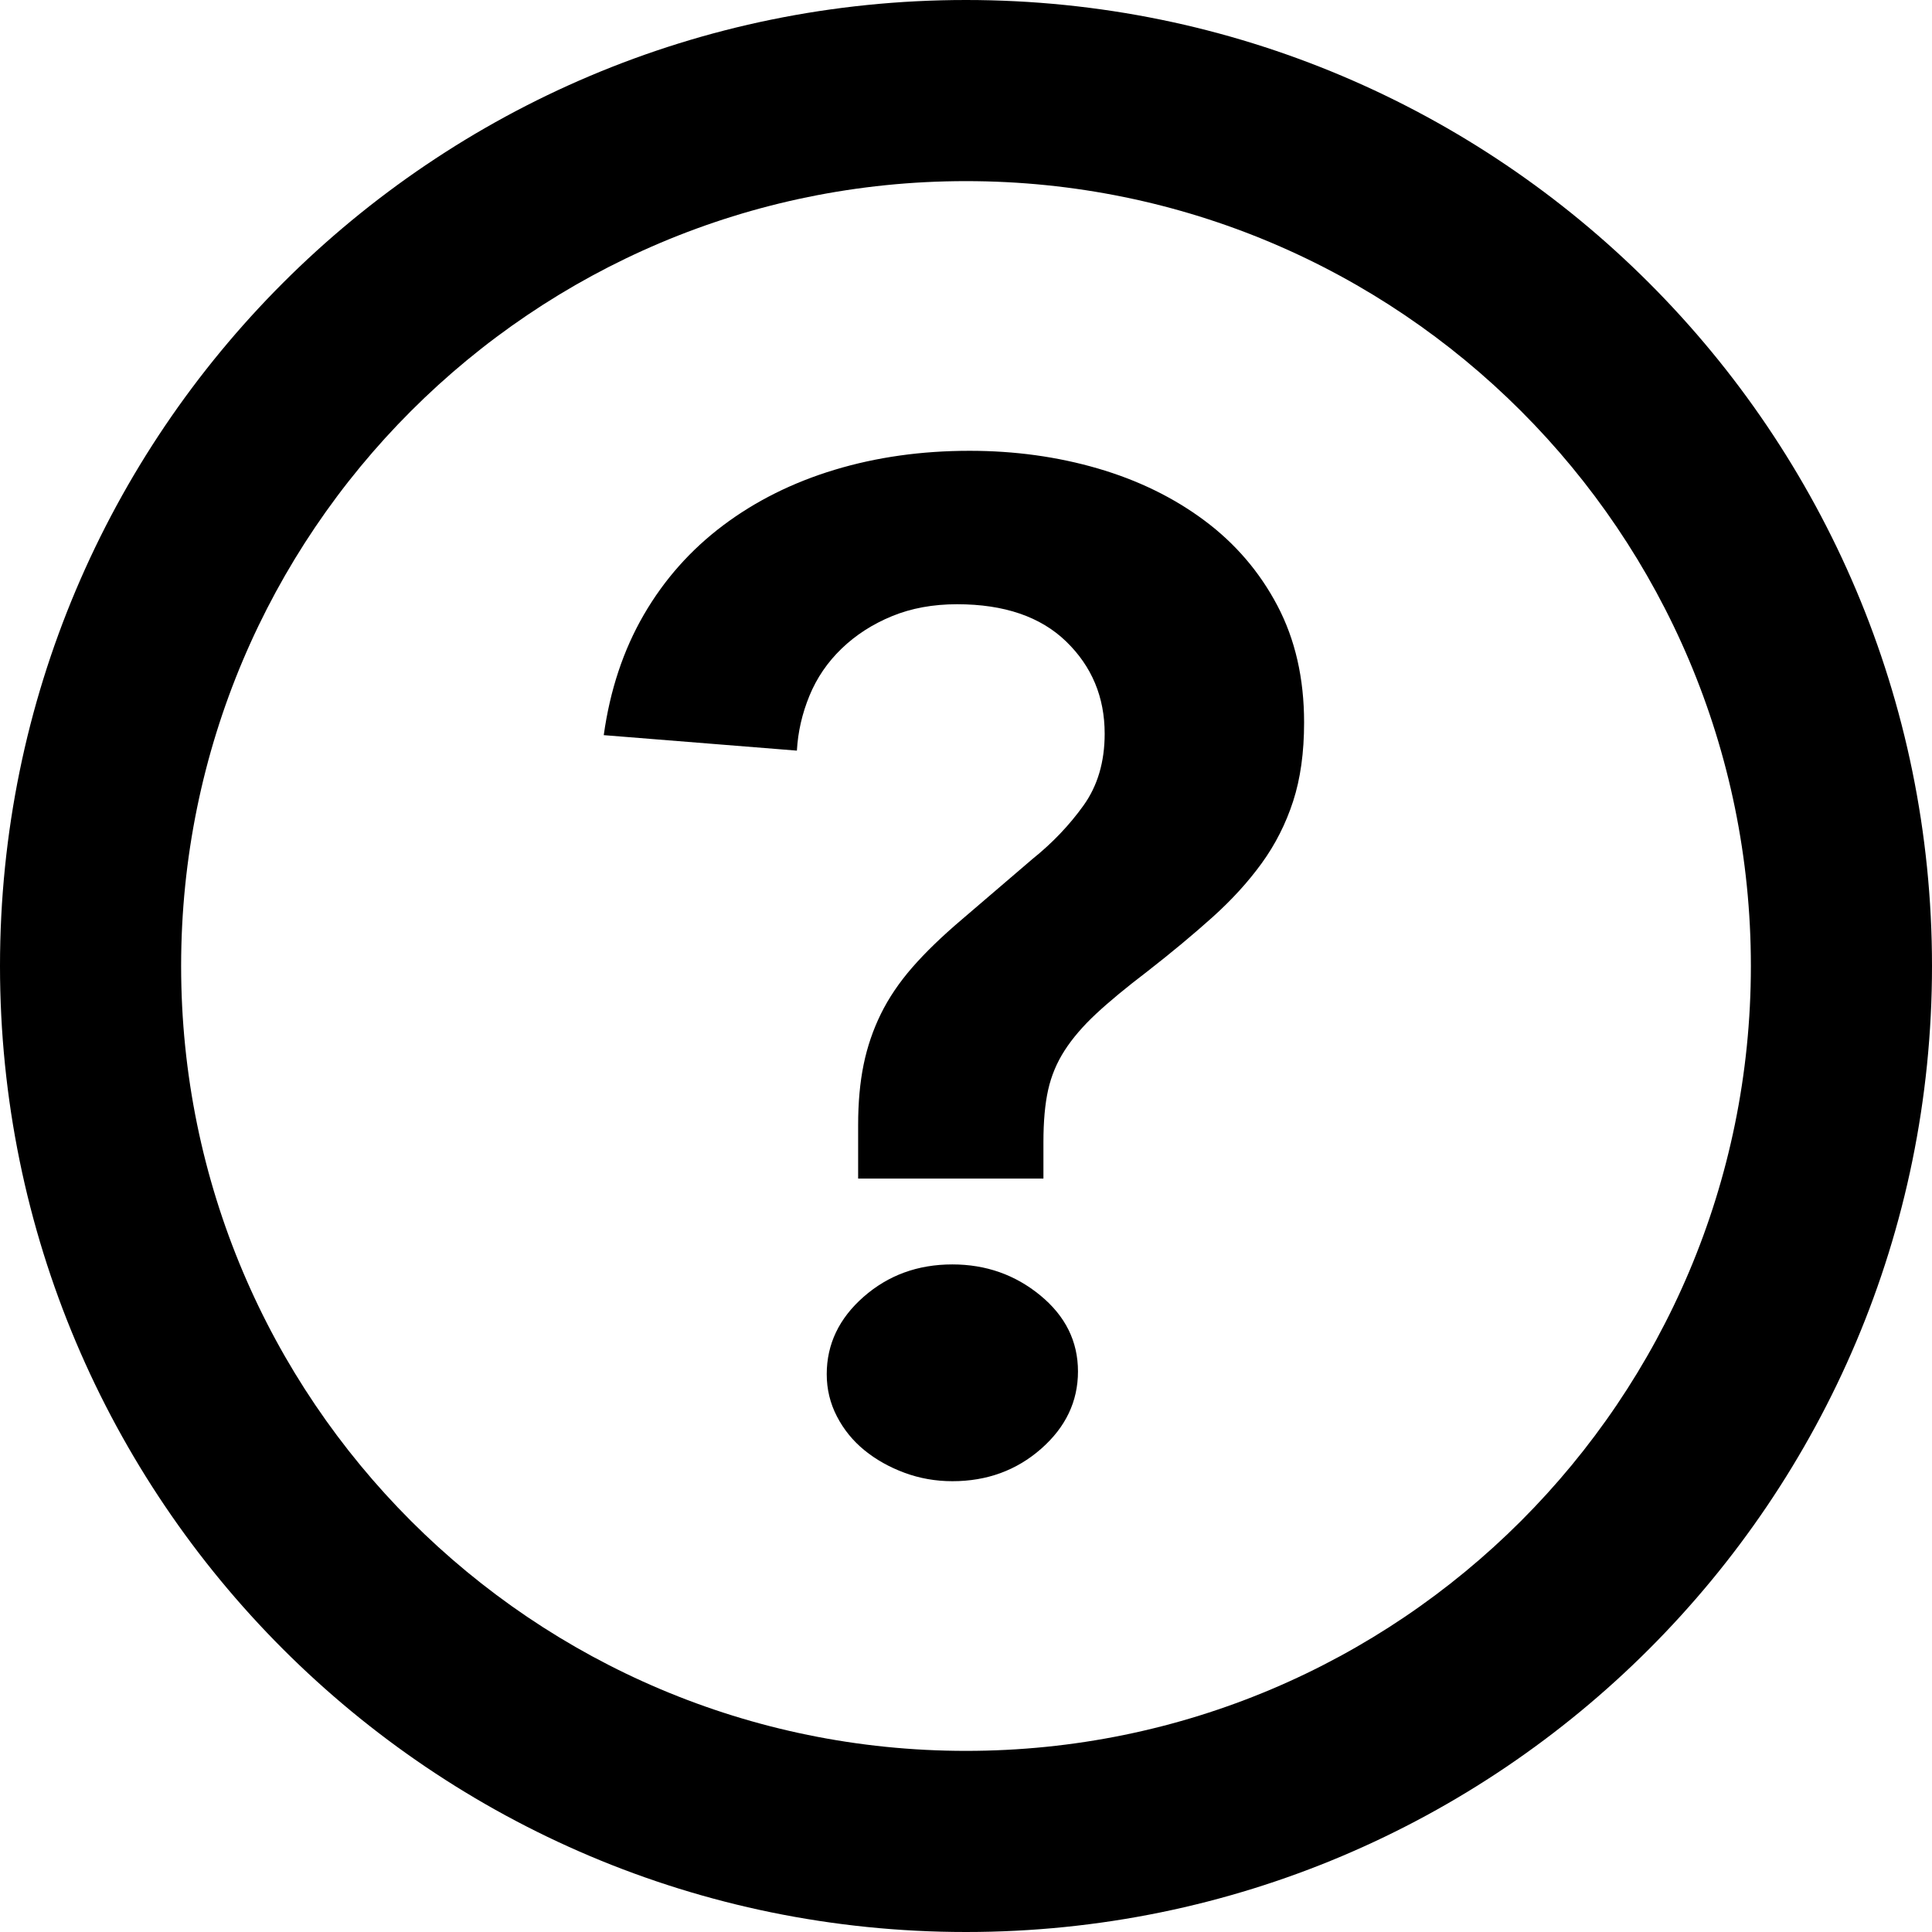
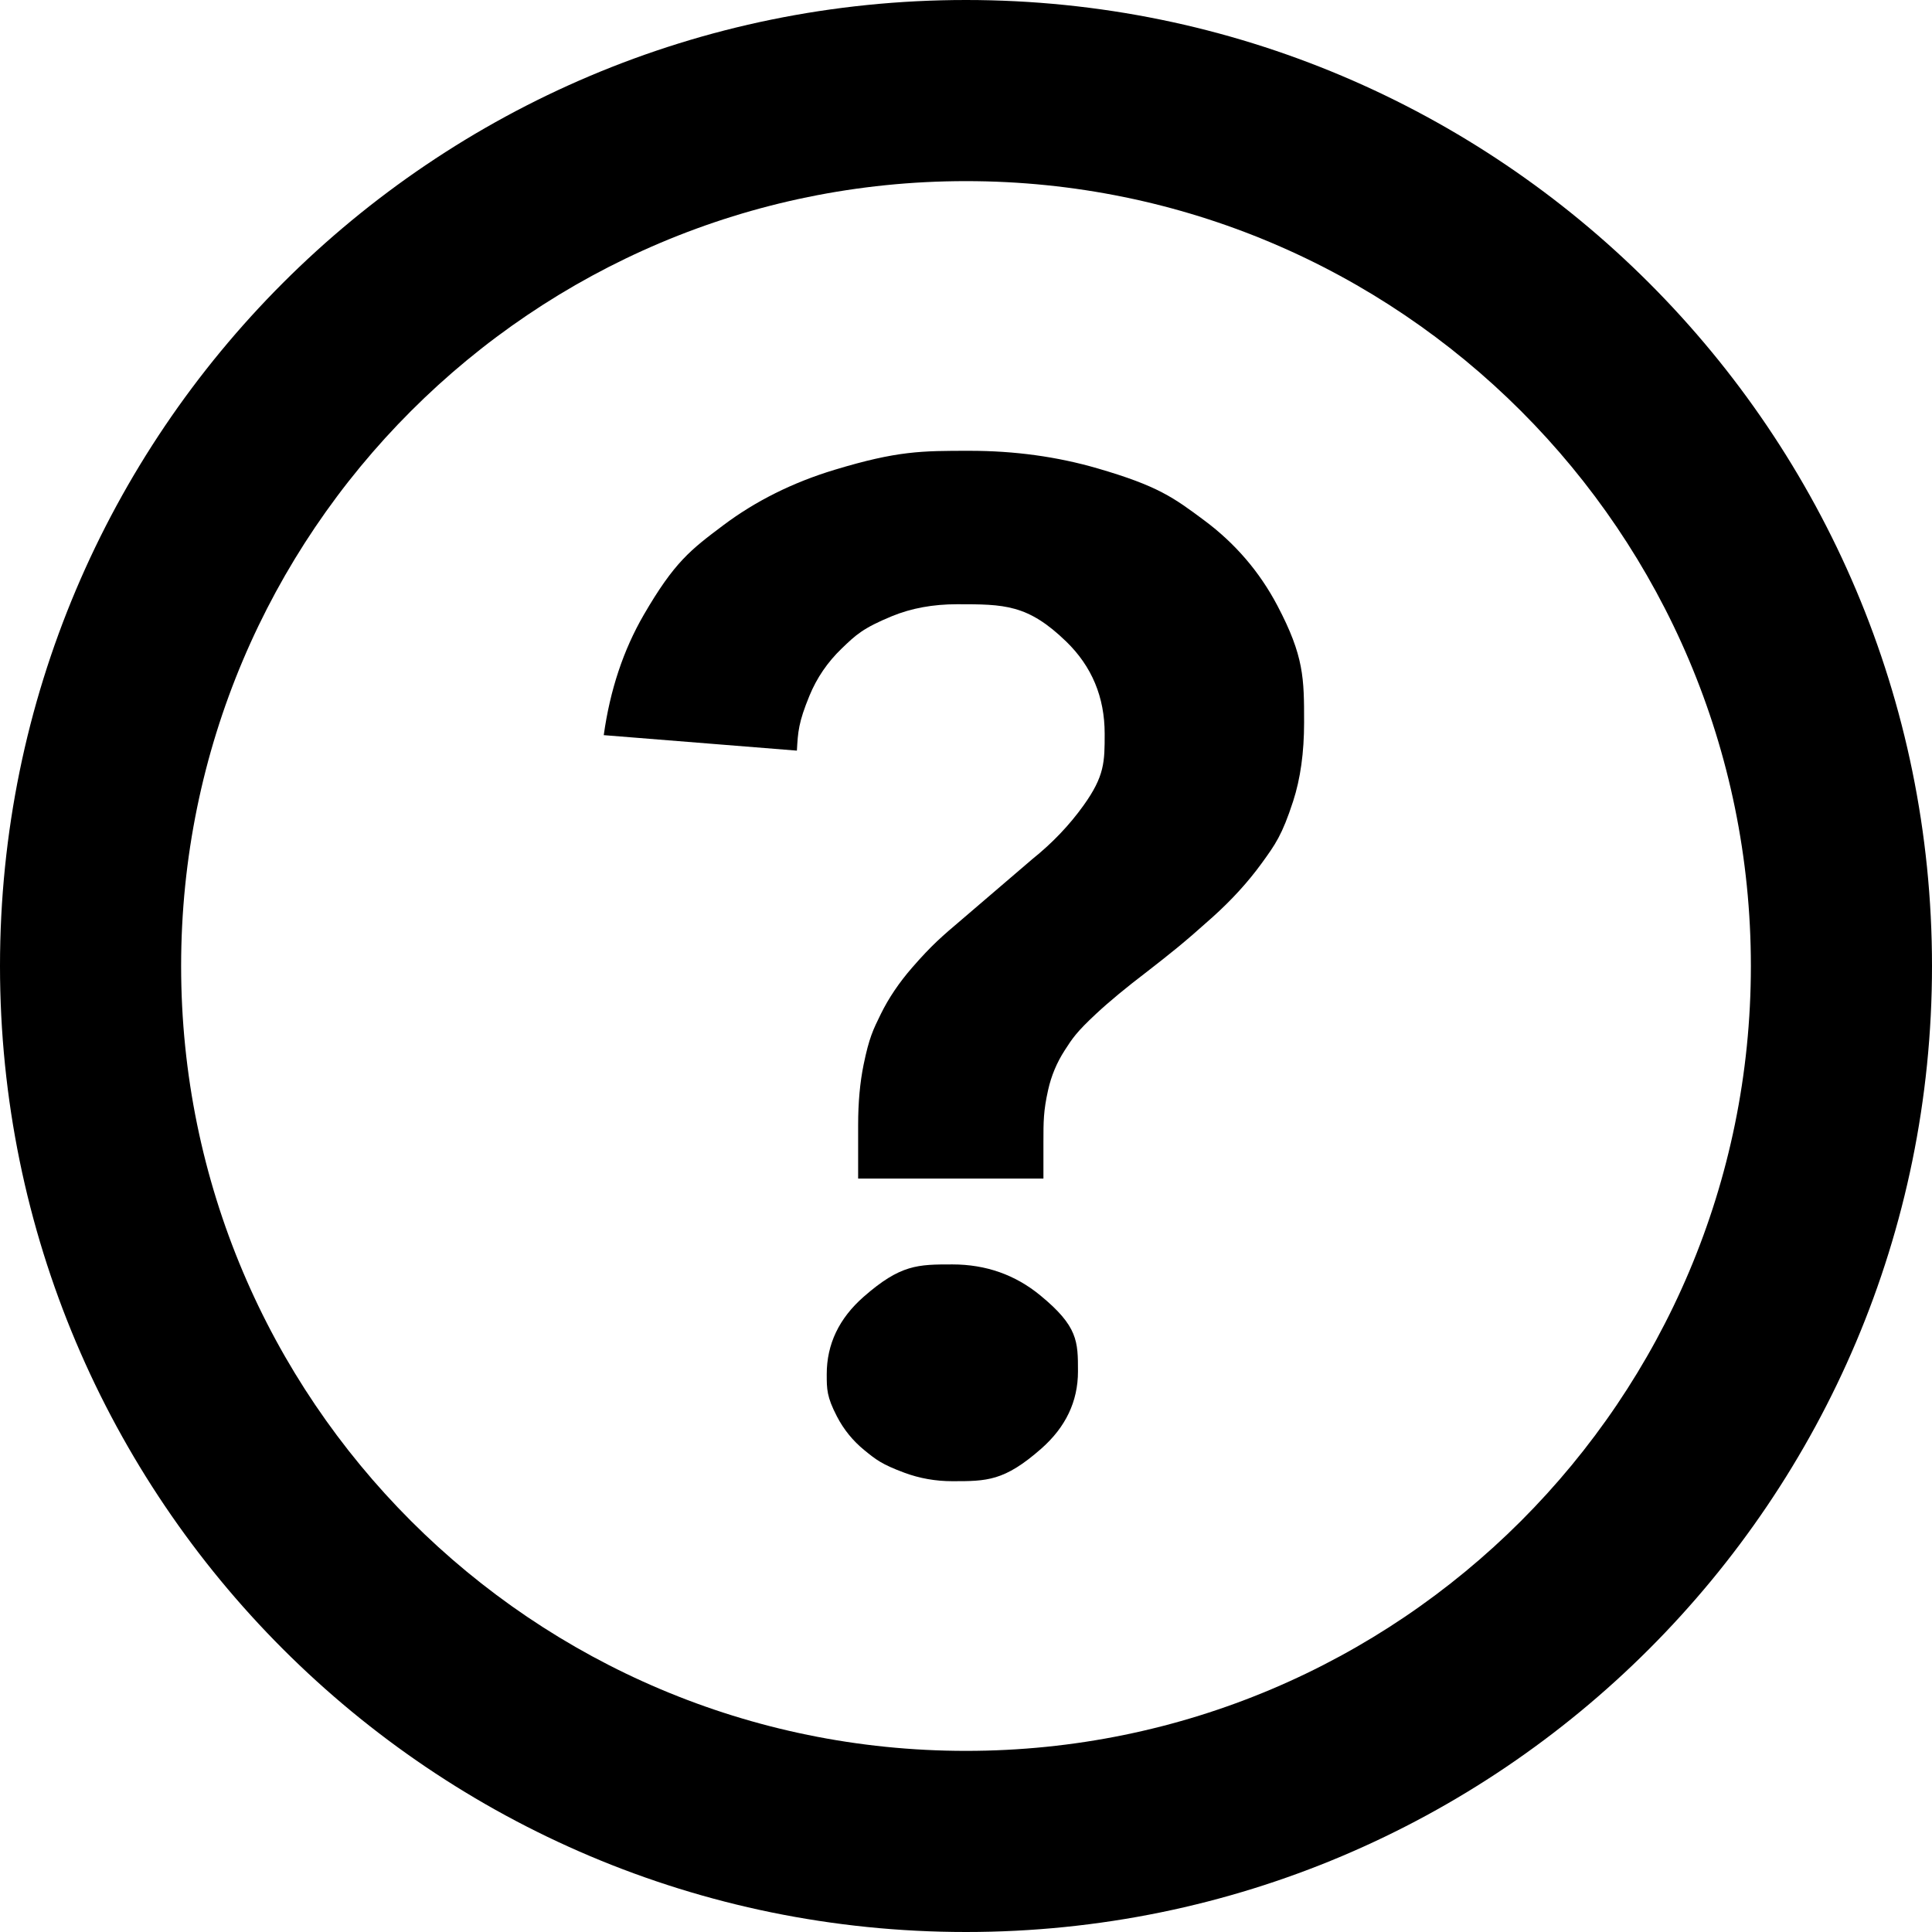
<svg xmlns="http://www.w3.org/2000/svg" viewBox="0 0 1024 1024">
-   <path d="M512 928c229.75 0 416-186.25 416-416S741.75 96 512 96 96 282.25 96 512s186.25 416 416 416zm0 96C229.23 1024 0 794.77 0 512S229.23 0 512 0s512 229.23 512 512-229.23 512-512 512z" />
-   <path d="M454.83 624.659v-28.351c0-11.937.971-22.631 2.913-32.082s4.994-18.403 9.155-26.859c4.161-8.456 9.71-16.662 16.646-24.621s15.675-16.414 26.217-25.367l37.453-32.082c10.542-8.456 19.559-17.906 27.049-28.351s11.236-23.129 11.236-38.05c0-19.398-6.797-35.688-20.391-48.868s-32.875-19.771-57.844-19.771c-12.762 0-24.275 2.114-34.54 6.342s-19.143 9.948-26.633 17.16c-7.491 7.212-13.178 15.543-17.062 24.994s-6.103 19.149-6.658 29.097L320 389.643c3.329-23.875 10.404-45.138 21.223-63.79s24.83-34.444 42.03-47.376c17.201-12.932 36.898-22.756 59.092-29.47s46.053-10.072 71.577-10.072c23.859 0 46.469 3.109 67.831 9.326s40.227 15.419 56.596 27.605c16.368 12.186 29.269 27.232 38.701 45.138s14.149 38.548 14.149 61.925c0 15.917-1.942 29.843-5.826 41.781s-9.433 22.88-16.646 32.828c-7.213 9.948-15.952 19.522-26.217 28.724s-21.778 18.776-34.54 28.724c-11.097 8.456-20.114 15.916-27.049 22.383s-12.484 12.932-16.646 19.398c-4.161 6.466-7.074 13.429-8.739 20.89s-2.497 16.662-2.497 27.605v19.398h-98.21zm-16.645 103.705c0-15.917 6.52-29.595 19.559-41.035s28.714-17.16 47.024-17.16c17.756 0 33.291 5.471 46.608 16.414s19.975 24.372 19.975 40.289c0 15.917-6.52 29.595-19.559 41.035s-28.714 17.16-47.024 17.16c-8.878 0-17.339-1.492-25.385-4.477s-15.12-6.963-21.223-11.937c-6.103-4.974-10.958-10.943-14.565-17.906s-5.41-14.424-5.41-22.383z" />
+   <path d="M512 928c229.75 0 416-186.25 416-416S741.75 96 512 96 96 282.25 96 512s186.25 416 416 416m0 96C229.23 1024 0 794.77 0 512S229.23 0 512 0s512 229.23 512 512-229.23 512-512 512" />
+   <path d="M454.83 624.659v-28.351q0-17.906 2.913-32.082c2.913-14.176 4.994-18.403 9.155-26.859q6.242-12.683 16.646-24.621c10.404-11.938 15.675-16.414 26.217-25.367l37.453-32.082q15.813-12.684 27.049-28.351c11.236-15.667 11.236-23.129 11.236-38.05q0-29.098-20.391-48.868c-20.391-19.77-32.875-19.771-57.844-19.771q-19.143 0-34.54 6.342c-15.397 6.342-19.143 9.948-26.633 17.16q-11.236 10.818-17.062 24.994c-5.826 14.176-6.103 19.149-6.658 29.097L320 389.643q4.994-35.812 21.223-63.79c16.229-27.978 24.83-34.444 42.03-47.376q25.801-19.398 59.092-29.47c33.291-10.072 46.053-10.072 71.577-10.072q35.788 0 67.831 9.326c32.043 9.326 40.227 15.419 56.596 27.605q24.553 18.279 38.701 45.138c14.148 26.859 14.149 38.548 14.149 61.925q0 23.875-5.826 41.781c-5.826 17.906-9.433 22.88-16.646 32.828q-10.82 14.921-26.217 28.724c-15.397 13.803-21.778 18.776-34.54 28.724q-16.646 12.683-27.049 22.383c-10.403 9.7-12.484 12.932-16.646 19.398q-6.241 9.699-8.739 20.89c-2.498 11.191-2.497 16.662-2.497 27.605v19.398zm-16.645 103.705q0-23.875 19.559-41.035c19.559-17.16 28.714-17.16 47.024-17.16q26.633 0 46.608 16.414c19.975 16.414 19.975 24.372 19.975 40.289q0 23.875-19.559 41.035c-19.559 17.16-28.714 17.16-47.024 17.16q-13.317 0-25.385-4.477c-12.068-4.477-15.12-6.963-21.223-11.937q-9.155-7.461-14.565-17.906c-5.41-10.445-5.41-14.424-5.41-22.383" />
</svg>
